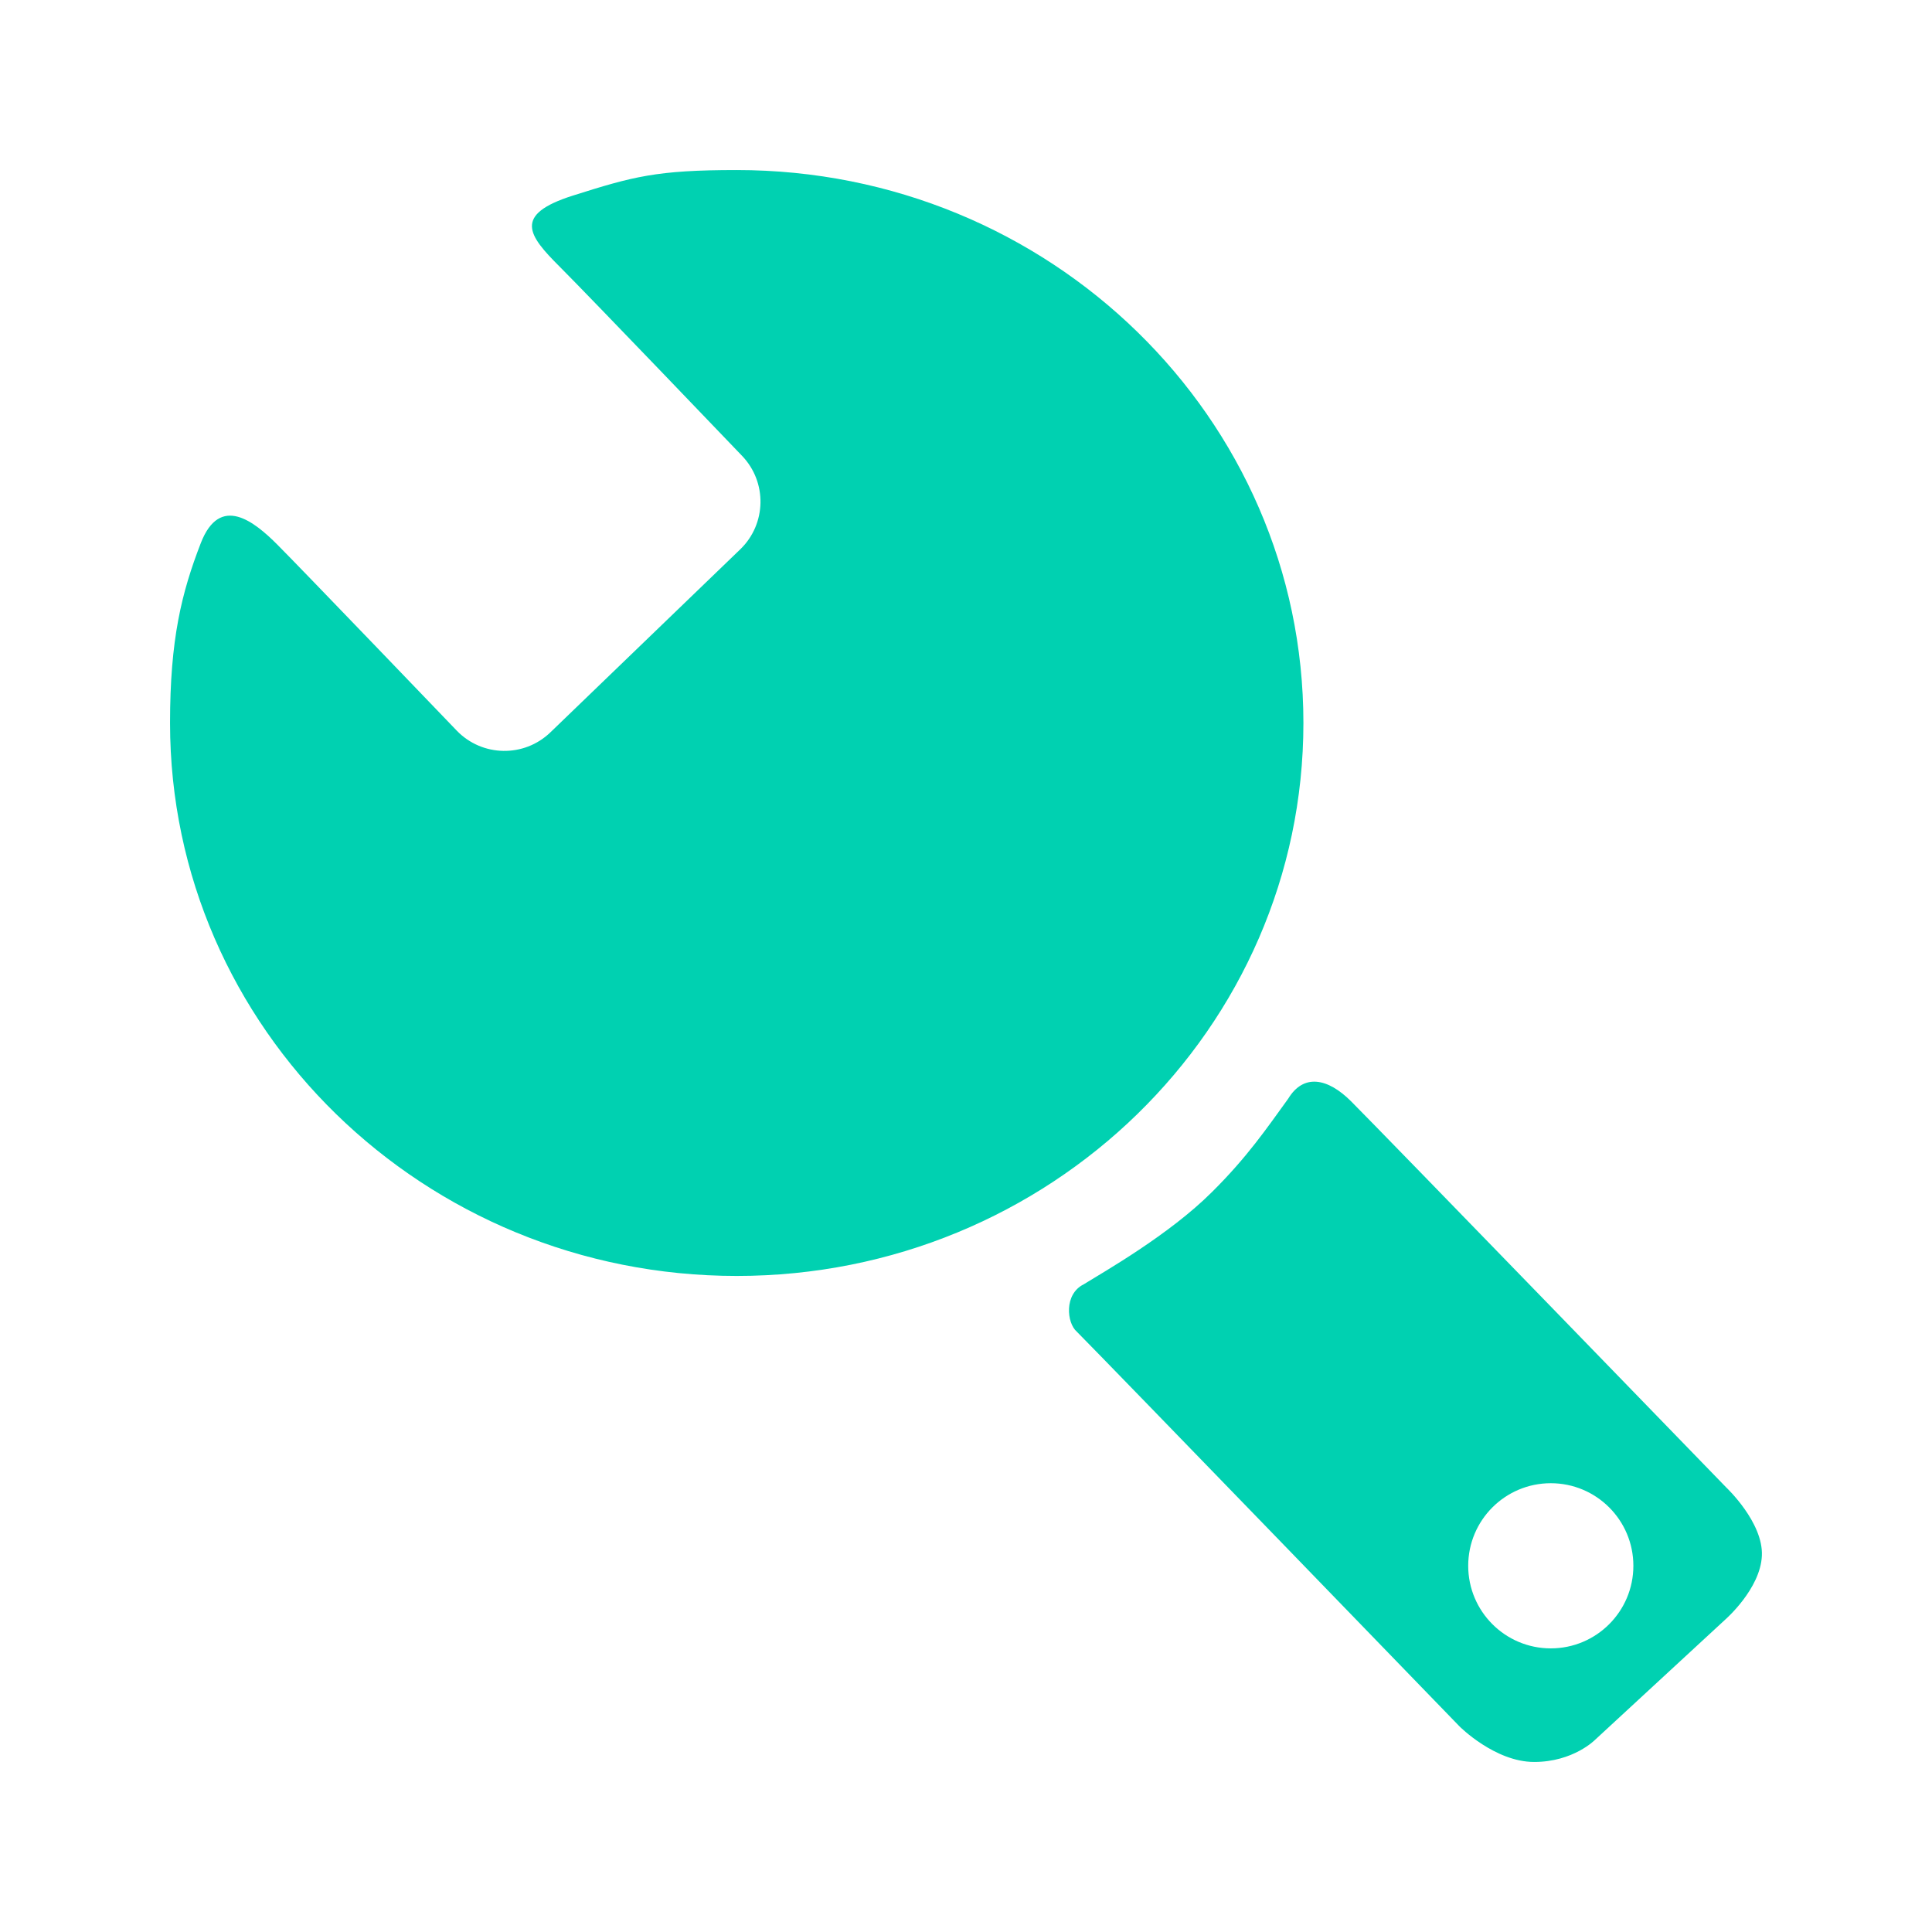
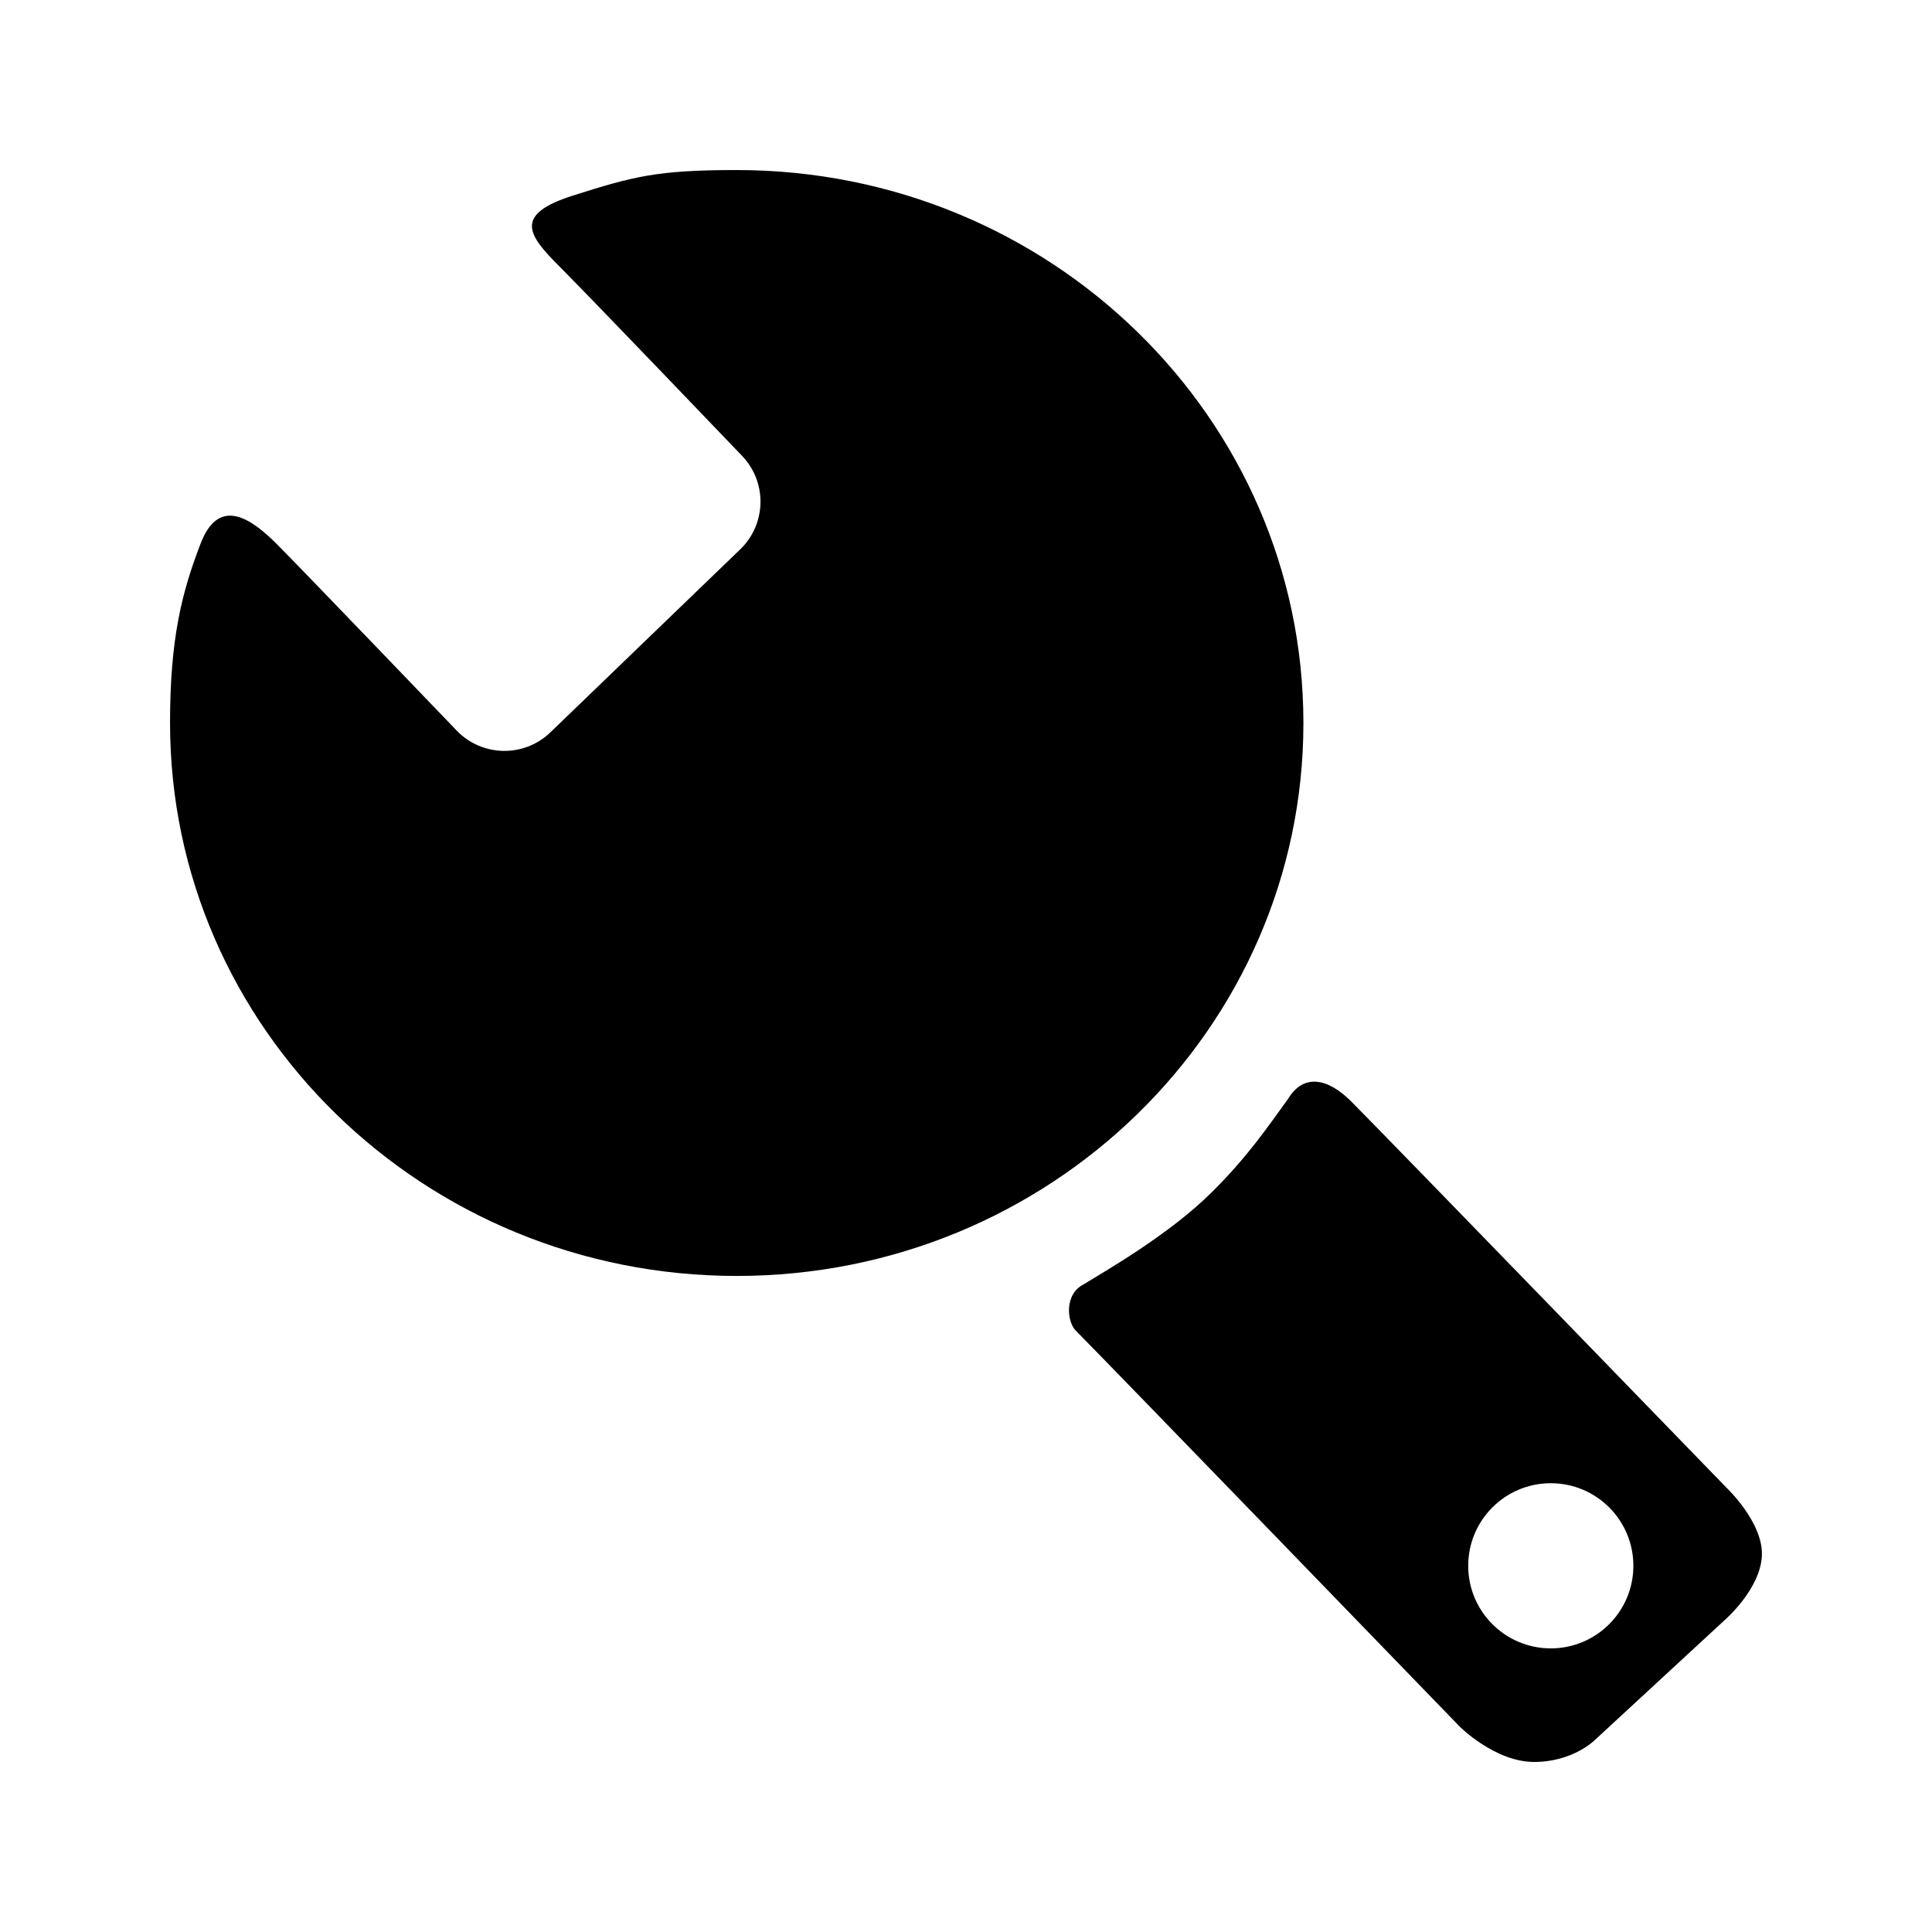
<svg xmlns="http://www.w3.org/2000/svg" t="1575790301609" class="icon" viewBox="0 0 1024 1024" version="1.1" p-id="1122" width="48" height="48">
  <defs>
    <style type="text/css" />
  </defs>
-   <path d="M821.951 786.135a43.748 43.748 0 1 0 0 87.539 43.748 43.748 0 0 0 0-87.539M716.103 583.719c15.398 15.356 198.914 204.736 198.914 204.736s19.617 18.478 18.815 36.112c-0.76 17.592-19.406 33.834-19.406 33.834l-69.019 63.745S833.891 933.875 813.135 933.875c-20.799 0-39.53-18.815-39.53-18.815S585.575 720.701 570.683 705.768c-5.273-4.557-6.834-19.828 3.713-25.06 10.462-6.497 45.225-26.156 68.006-48.938 18.731-18.562 29.152-33.961 40.374-49.444 8.142-13.415 20.967-10.969 33.328 1.393M390.5 90.125c-42.609 0-54.971 3.459-86.863 13.542-31.894 10.125-23.626 21.094-6.962 37.716 16.622 16.622 96.609 100.195 96.609 100.195a35.1 35.1 0 0 1-0.886 49.528L291.654 388.222a35.1 35.1 0 0 1-49.485-0.886S159.059 300.725 146.951 288.617c-12.107-12.107-30.375-27-40.542-0.717S90.125 338.778 90.125 383.201c0 161.874 134.494 293.077 300.375 293.077 165.839 0 300.333-131.203 300.333-293.077S556.381 90.125 390.458 90.125" fill="#00d1b1" p-id="1123" />
+   <path d="M821.951 786.135a43.748 43.748 0 1 0 0 87.539 43.748 43.748 0 0 0 0-87.539M716.103 583.719c15.398 15.356 198.914 204.736 198.914 204.736s19.617 18.478 18.815 36.112c-0.76 17.592-19.406 33.834-19.406 33.834l-69.019 63.745S833.891 933.875 813.135 933.875c-20.799 0-39.53-18.815-39.53-18.815S585.575 720.701 570.683 705.768c-5.273-4.557-6.834-19.828 3.713-25.06 10.462-6.497 45.225-26.156 68.006-48.938 18.731-18.562 29.152-33.961 40.374-49.444 8.142-13.415 20.967-10.969 33.328 1.393M390.5 90.125c-42.609 0-54.971 3.459-86.863 13.542-31.894 10.125-23.626 21.094-6.962 37.716 16.622 16.622 96.609 100.195 96.609 100.195a35.1 35.1 0 0 1-0.886 49.528L291.654 388.222a35.1 35.1 0 0 1-49.485-0.886S159.059 300.725 146.951 288.617c-12.107-12.107-30.375-27-40.542-0.717S90.125 338.778 90.125 383.201c0 161.874 134.494 293.077 300.375 293.077 165.839 0 300.333-131.203 300.333-293.077S556.381 90.125 390.458 90.125" p-id="1123" fill="currentColor" />
</svg>
